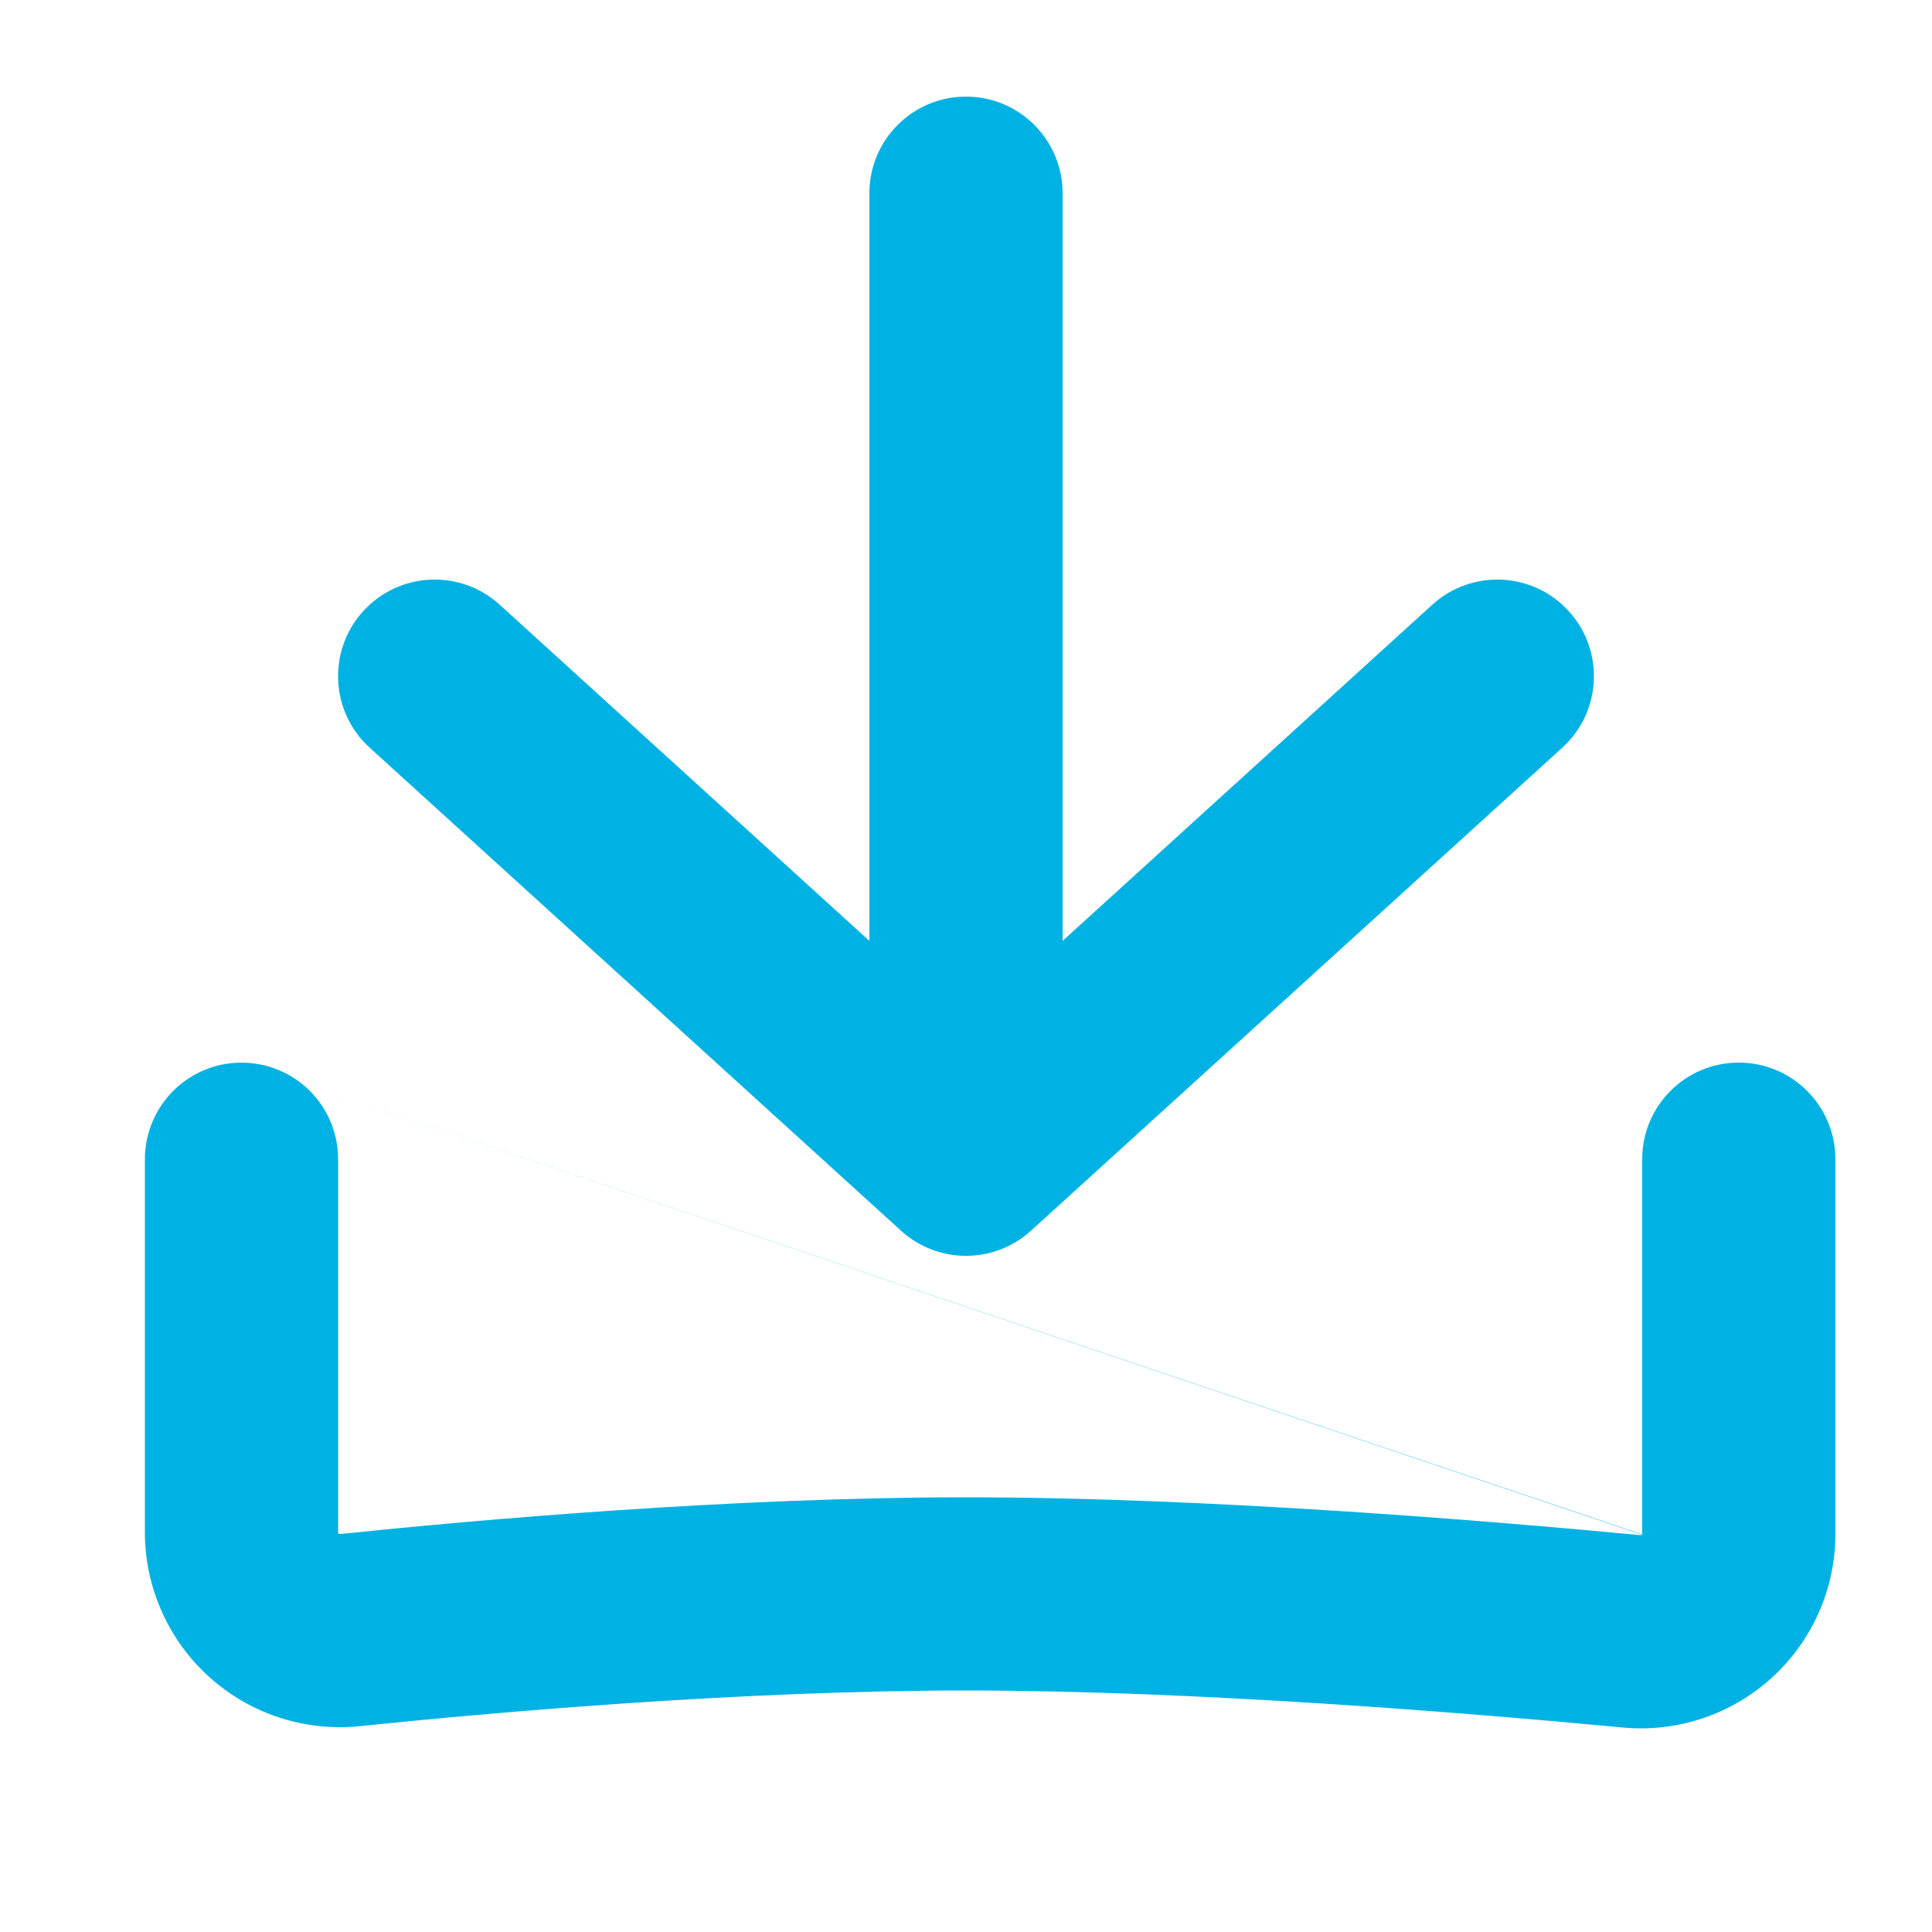
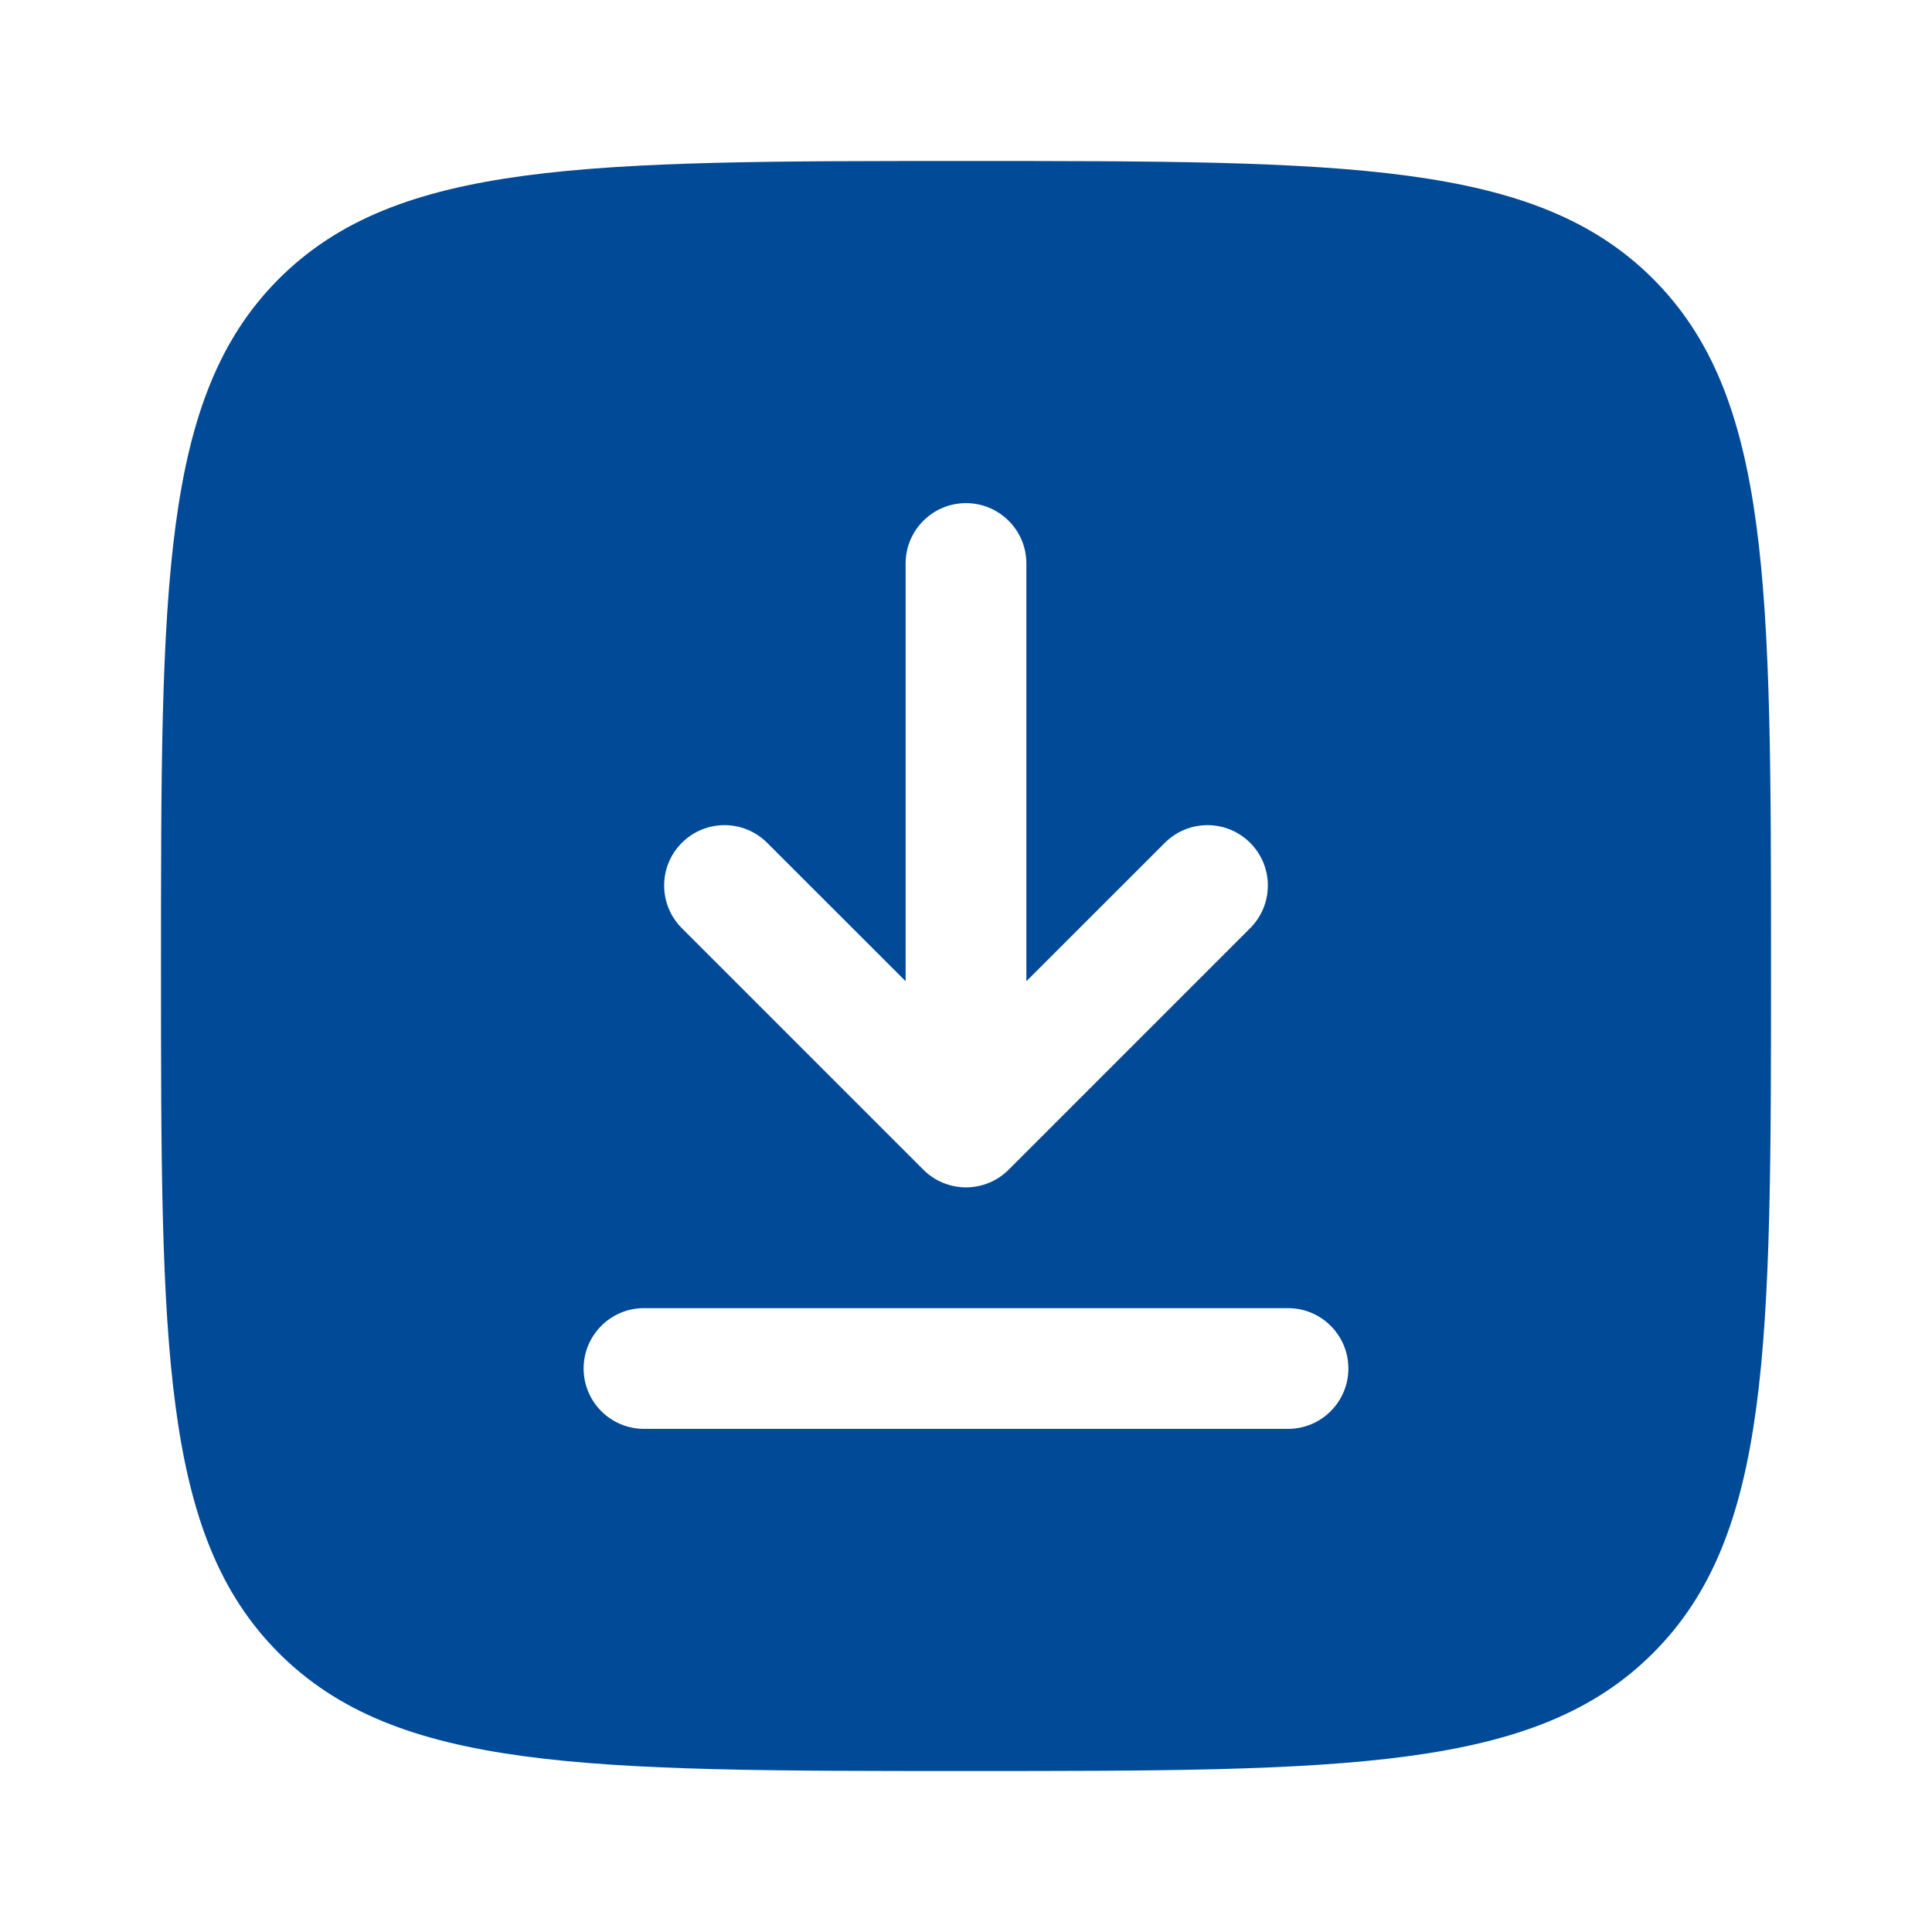
- <svg xmlns="http://www.w3.org/2000/svg" width="50px" height="50px" viewBox="0 0 20 20" fill="none">
-   <path fill="#00B2E3" fill-rule="evenodd" d="M11 2a1 1 0 10-2 0v7.74L5.173 6.26a1 1 0 10-1.346 1.48l5.5 5a1 1 0 001.346 0l5.5-5a1 1 0 00-1.346-1.48L11 9.74V2zm-7.895 9.204A1 1 0 001.5 12v3.867a2.018 2.018 0 002.227 2.002c1.424-.147 3.96-.369 6.273-.369 2.386 0 5.248.236 6.795.383a2.013 2.013 0 002.205-2V12a1 1 0 10-2 0v3.884l-13.895-4.68zm0 0L2.5 11l.605.204zm0 0l13.892 4.683a.019.019 0 01-.007.005h-.006c-1.558-.148-4.499-.392-6.984-.392-2.416 0-5.034.23-6.478.38h-.009a.026.026 0 01-.013-.011V12a.998.998 0 00-.394-.796z" />
+ <svg xmlns="http://www.w3.org/2000/svg" width="50px" height="50px" viewBox="0 0 24 24" fill="none">
+   <path fill-rule="evenodd" clip-rule="evenodd" d="M2 12C2 7.286 2 4.929 3.464 3.464C4.929 2 7.286 2 12 2C16.714 2 19.071 2 20.535 3.464C22 4.929 22 7.286 22 12C22 16.714 22 19.071 20.535 20.535C19.071 22 16.714 22 12 22C7.286 22 4.929 22 3.464 20.535C2 19.071 2 16.714 2 12ZM12 6.25C12.414 6.25 12.75 6.586 12.75 7V12.189L14.47 10.47C14.763 10.177 15.237 10.177 15.53 10.47C15.823 10.763 15.823 11.237 15.53 11.53L12.53 14.53C12.39 14.671 12.199 14.75 12 14.75C11.801 14.75 11.61 14.671 11.47 14.53L8.47 11.53C8.177 11.237 8.177 10.763 8.47 10.47C8.763 10.177 9.237 10.177 9.53 10.47L11.25 12.189V7C11.25 6.586 11.586 6.25 12 6.25ZM8 16.25C7.586 16.25 7.25 16.586 7.25 17C7.25 17.414 7.586 17.75 8 17.75H16C16.414 17.75 16.75 17.414 16.75 17C16.75 16.586 16.414 16.25 16 16.25H8Z" fill="#004A98" />
</svg>
